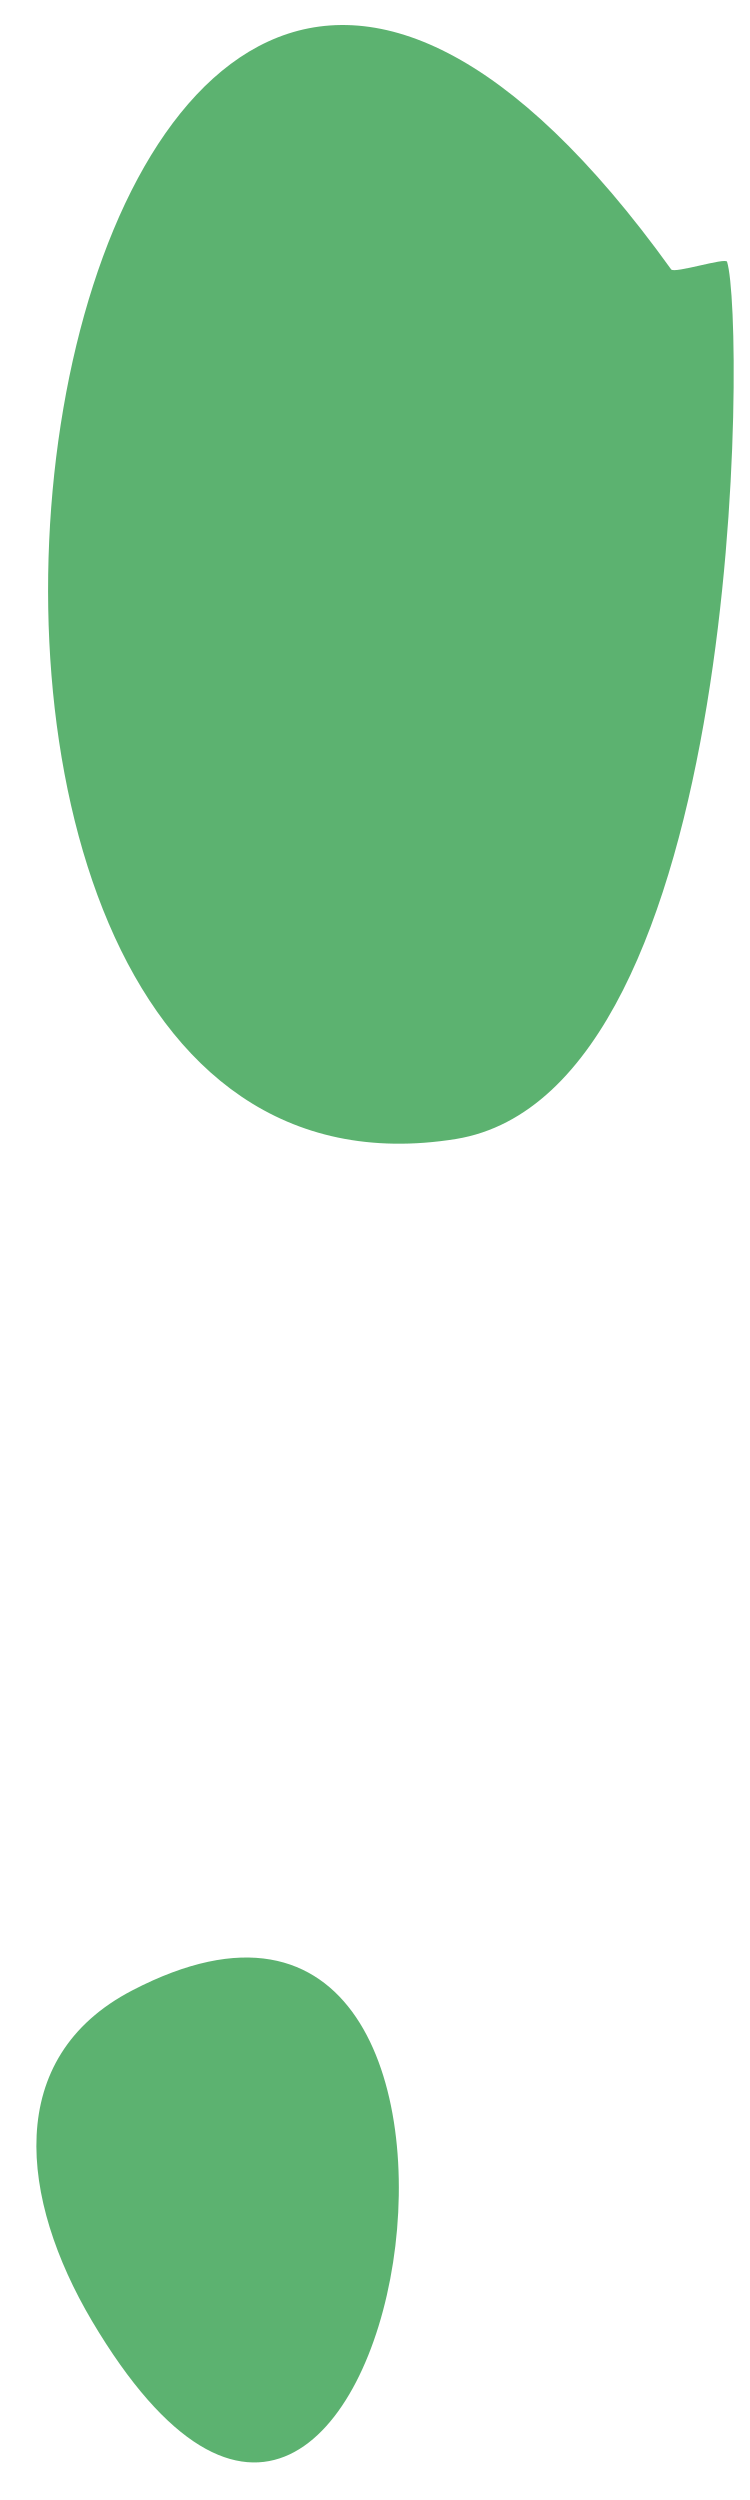
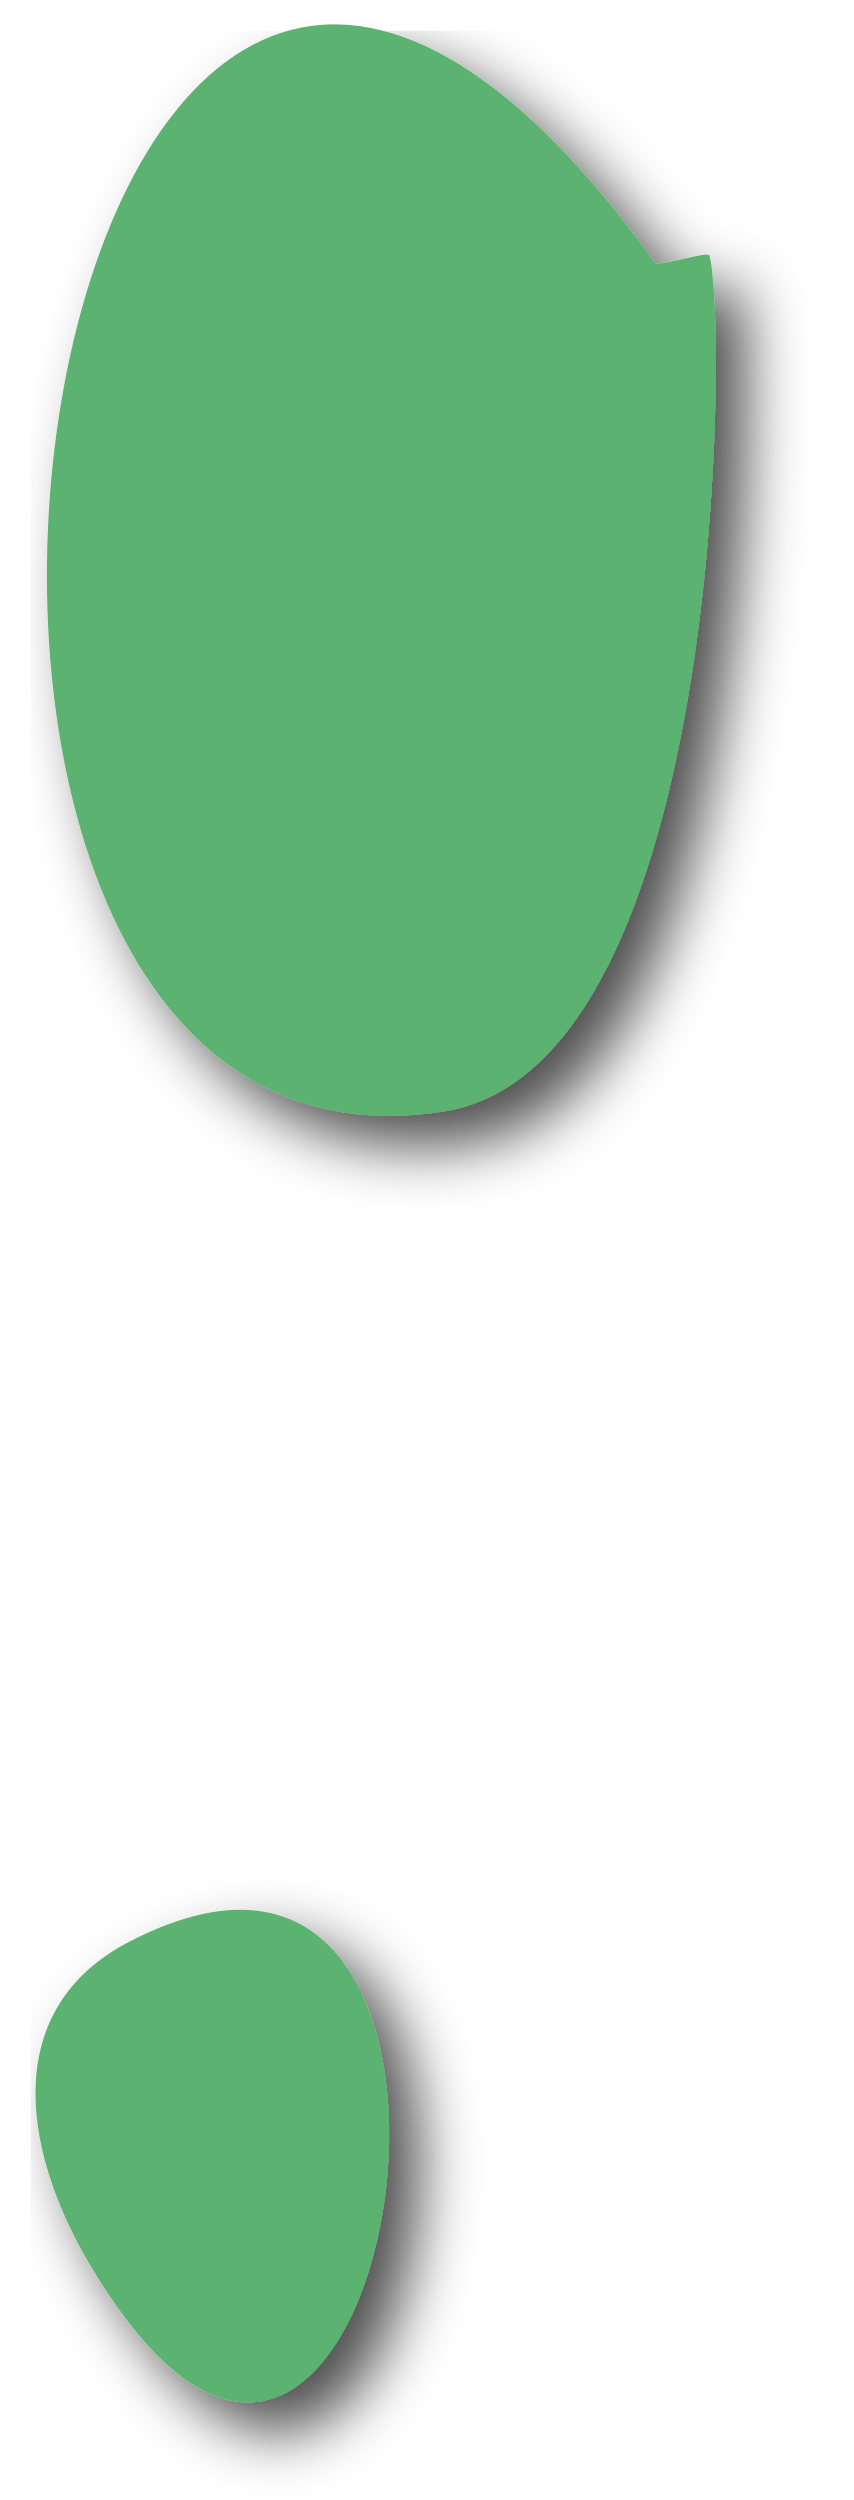
- <svg xmlns="http://www.w3.org/2000/svg" width="100%" height="100%" viewBox="0 0 12 40" version="1.1" xml:space="preserve" style="fill-rule:evenodd;clip-rule:evenodd;stroke-linejoin:round;stroke-miterlimit:2;">
-   <g style="fill:#5cb270">
+ <svg xmlns="http://www.w3.org/2000/svg" width="100%" height="100%" viewBox="0 0 14 41" version="1.1" xml:space="preserve" style="fill-rule:evenodd;clip-rule:evenodd;stroke-linejoin:round;stroke-miterlimit:2;">
+   <g style="fill:#5cb270; filter:url(#_shadow);">
    <path d="M1.47,37.133c-1.149,-1.944 -1.423,-4.211 0.645,-5.286c7.097,-3.694 4.249,13.542 -0.645,5.286" />
    <path d="M10.739,4.311c0.054,0.068 0.869,-0.194 0.894,-0.123c0.295,0.946 0.29,13.279 -4.338,14.036c-10.999,1.769 -6.9,-28.3 3.444,-13.913" />
  </g>
+   <defs>
+     <filter id="_shadow" x="-20%" width="140%">
+       <feDropShadow dx="0.5" dy="0.5" stdDeviation="0.5" flood-color="black" flood-opacity="0.7" />
+     </filter>
+   </defs>
</svg>
